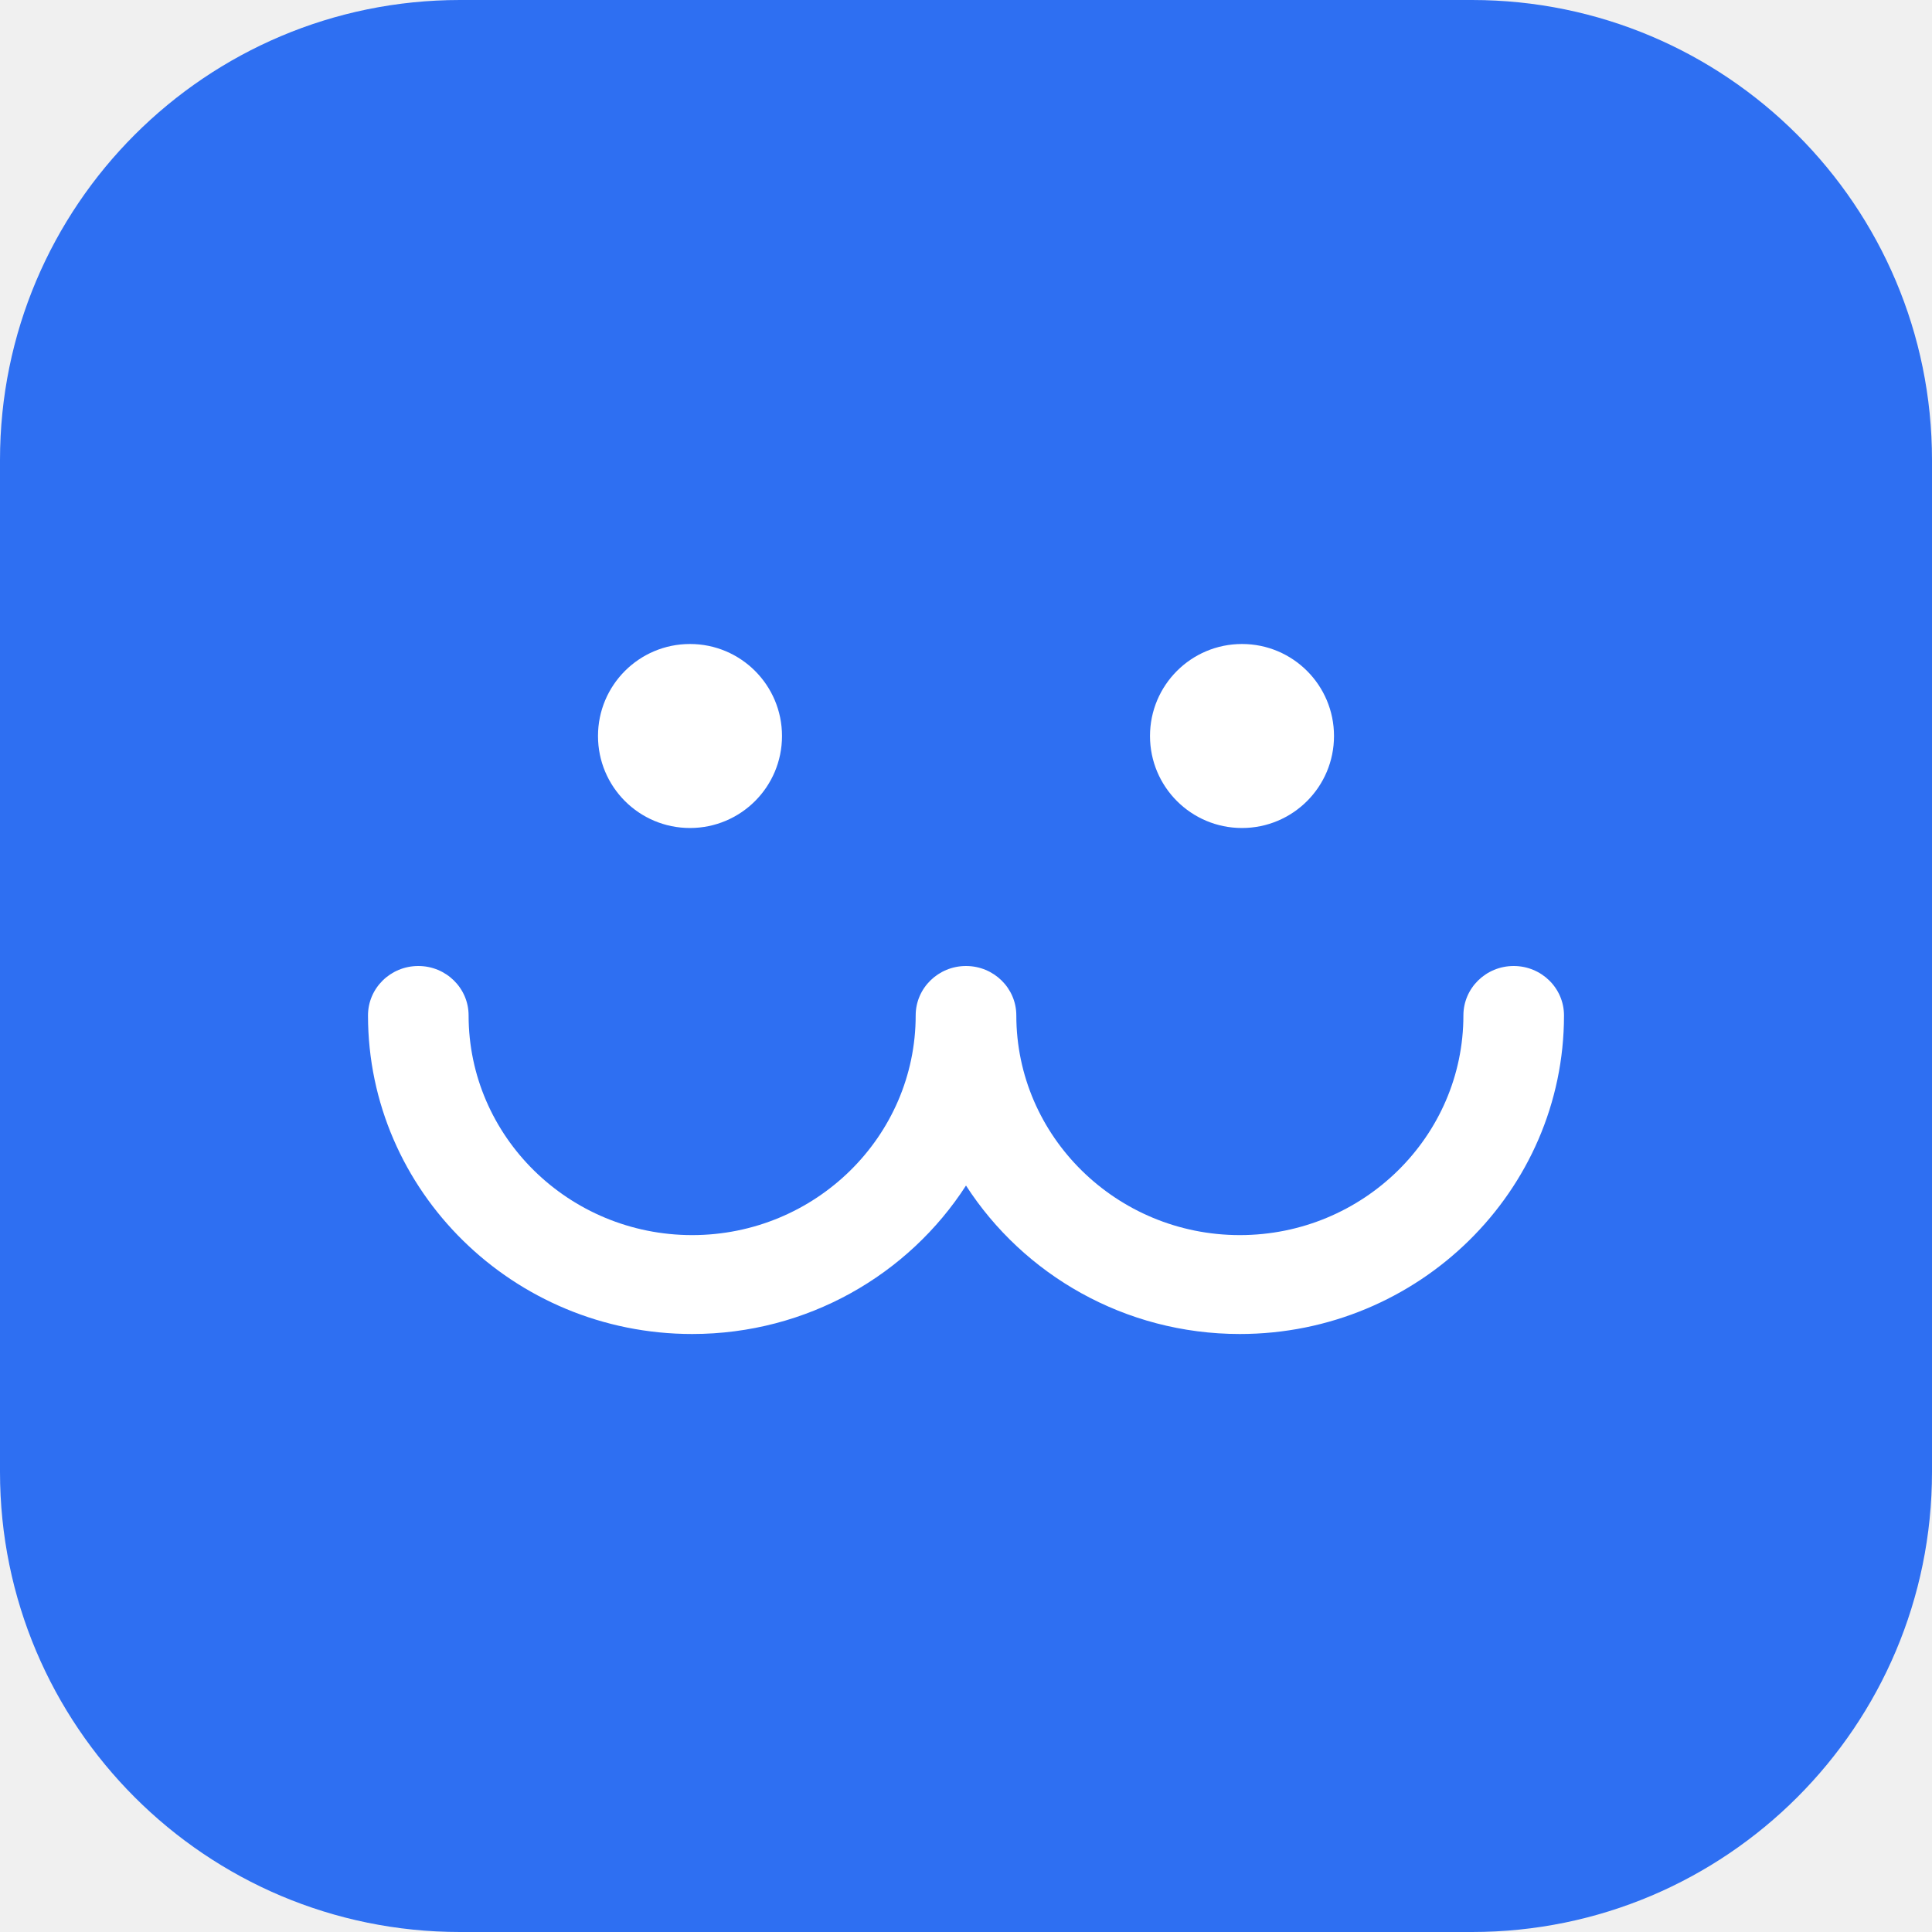
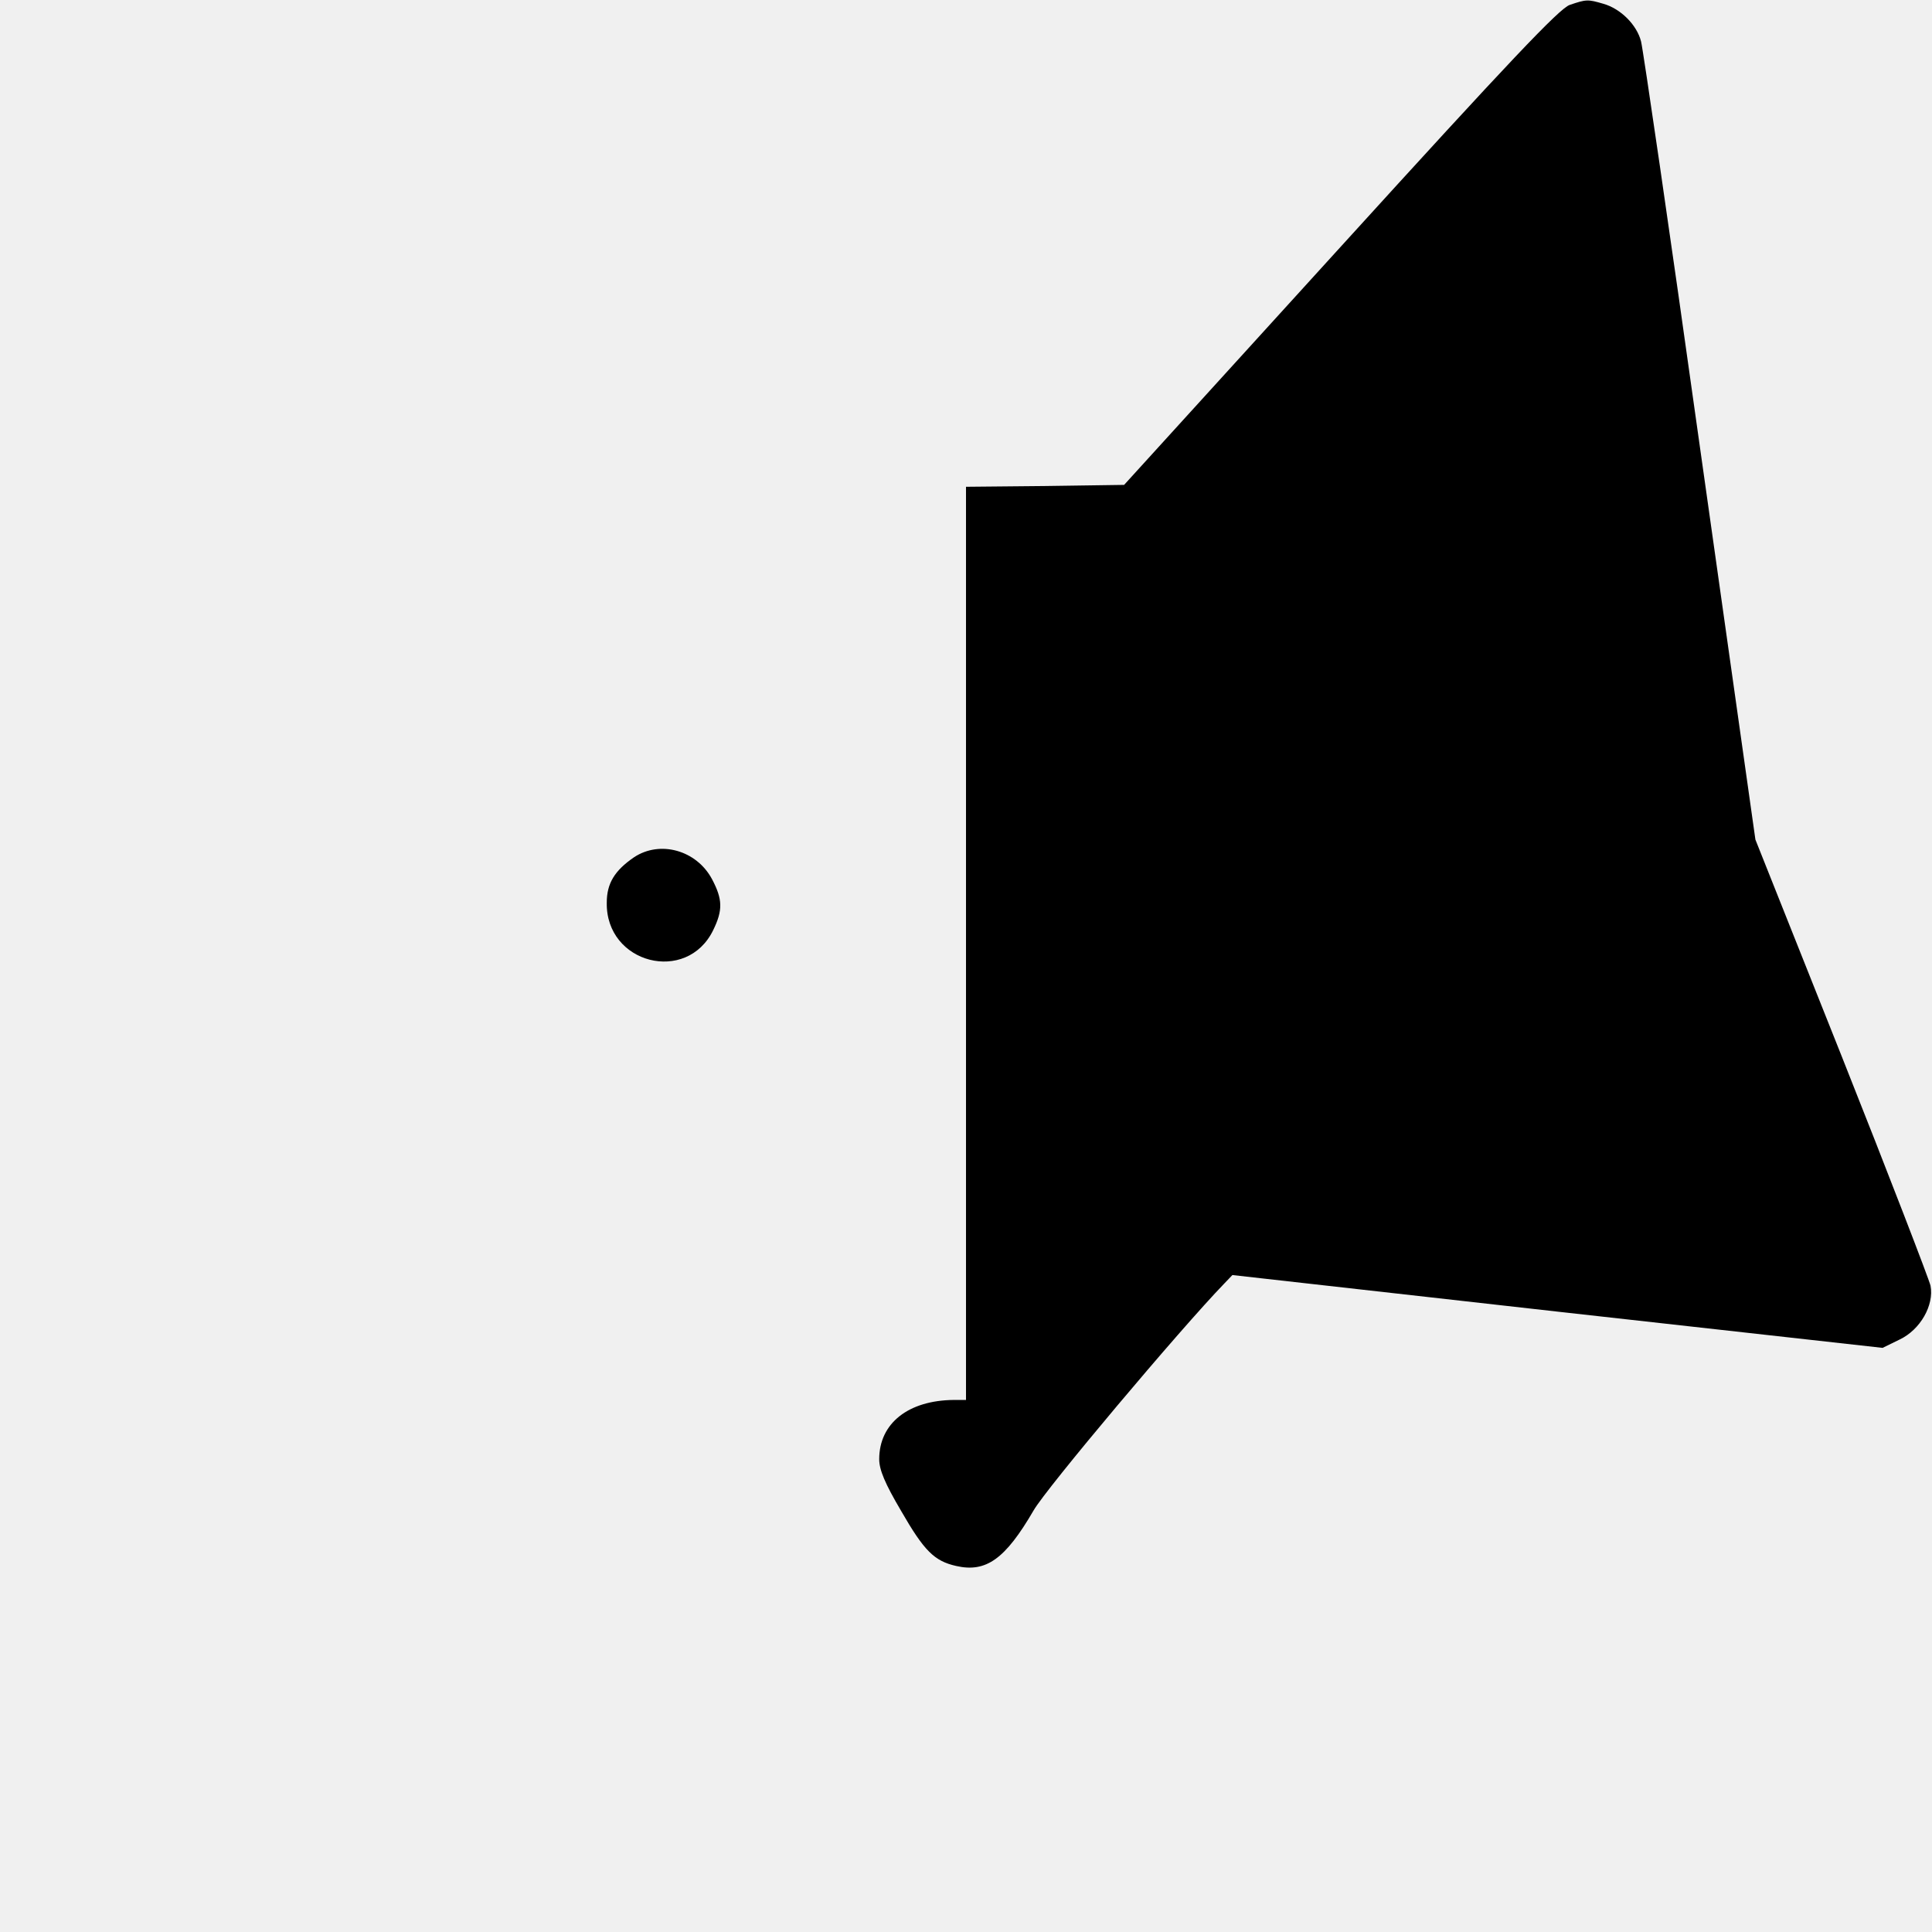
- <svg xmlns="http://www.w3.org/2000/svg" width="42" height="42" viewBox="0 0 42 42" fill="none">
-   <rect width="42" height="42" rx="10" fill="#2E6FF2" />
-   <path d="M32.906 21C32.302 21 31.813 21.481 31.813 22.075C31.813 24.707 29.632 26.85 26.953 26.85C24.274 26.85 22.094 24.707 22.094 22.075C22.094 21.481 21.604 21 21 21C20.396 21 19.906 21.481 19.906 22.075C19.906 24.707 17.726 26.85 15.047 26.85C12.368 26.85 10.187 24.707 10.187 22.075C10.187 21.481 9.698 21 9.094 21C8.489 21 8 21.481 8 22.075C8 25.893 11.161 29 15.047 29C17.55 29 19.75 27.71 21 25.773C22.25 27.71 24.451 29 26.953 29C30.839 29 34 25.893 34 22.075C34 21.481 33.511 21 32.906 21Z" fill="white" />
-   <path d="M15 18C16.105 18 17 17.105 17 16C17 14.895 16.105 14 15 14C13.895 14 13 14.895 13 16C13 17.105 13.895 18 15 18Z" fill="white" />
-   <path d="M27 18C28.105 18 29 17.105 29 16C29 14.895 28.105 14 27 14C25.895 14 25 14.895 25 16C25 17.105 25.895 18 27 18Z" fill="white" />
+ <svg xmlns="http://www.w3.org/2000/svg" version="1.0" width="512pt" height="512pt" viewBox="0 0 512 512" preserveAspectRatio="xMidYMid meet">
+   <g transform="translate(0,512) scale(0.1,-0.1)" fill="#000000" stroke="none">
+     <path d="M4160 5107 c-27 -9 -158 -147 -608 -642 l-573 -630 -210 -3 -209 -2 0 -1210 0 -1210 -32 0 c-121 -1 -198 -62 -198 -157 0 -28 15 -64 58 -137 61 -106 88 -133 146 -146 79 -18 130 18 205 147 33 58 388 480 505 601 l22 23 862 -97 861 -96 45 22 c55 26 92 91 82 143 -4 17 -109 290 -235 607 l-229 575 -147 1040 c-80 572 -151 1056 -156 1075 -11 44 -54 87 -100 100 -41 12 -45 12 -89 -3z" />
+     <path d="M1680 2848 c-51 -35 -72 -69 -72 -120 -3 -162 212 -217 282 -73 26 53 25 82 -3 135 -41 77 -138 104 -207 58z" />
+   </g>
</svg>
